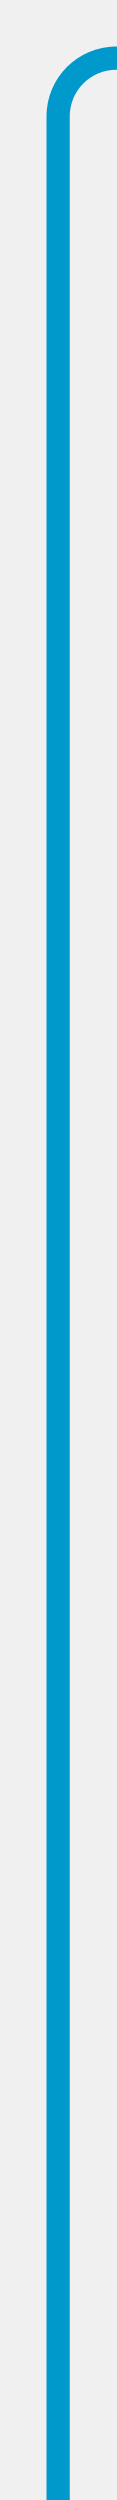
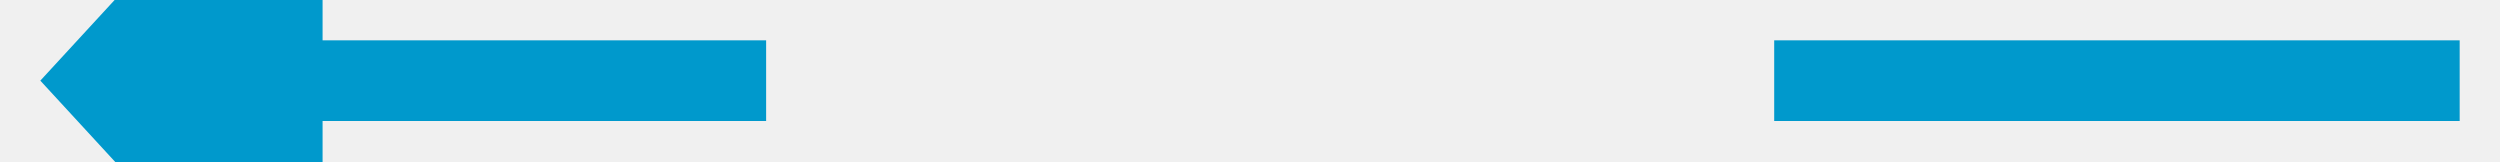
- <svg xmlns="http://www.w3.org/2000/svg" version="1.1" width="10px" height="215px" preserveAspectRatio="xMidYMin meet" viewBox="101 669  8 215">
-   <path d="M 105 884  L 105 679  A 5 5 0 0 1 110 674 L 249 674  " stroke-width="2" stroke="#0099cc" fill="none" />
-   <path d="M 248 681.6  L 255 674  L 248 666.4  L 248 681.6  Z " fill-rule="nonzero" fill="#0099cc" stroke="none" />
+ <svg xmlns="http://www.w3.org/2000/svg" version="1.1" width="62px" height="4px" viewBox="274 972  62 4">
+   <defs>
+     <mask fill="white" id="clip183">
+       <path d="M 275.5 961  L 334.5 961  L 334.5 986  L 275.5 986  Z M 275.5 943  L 334.5 943  L 334.5 1014  L 275.5 1014  Z " fill-rule="evenodd" />
+     </mask>
+   </defs>
+   <g transform="matrix(0 1 -1 0 1279 669 )">
+     <path d="M 305 961  L 305 944  M 305 986  L 305 998  " stroke-width="2" stroke="#0099cc" fill="none" />
+     <path d="M 297.4 997  L 305 1004  L 312.6 997  L 297.4 997  Z " fill-rule="nonzero" fill="#0099cc" stroke="none" mask="url(#clip183)" />
+   </g>
</svg>
